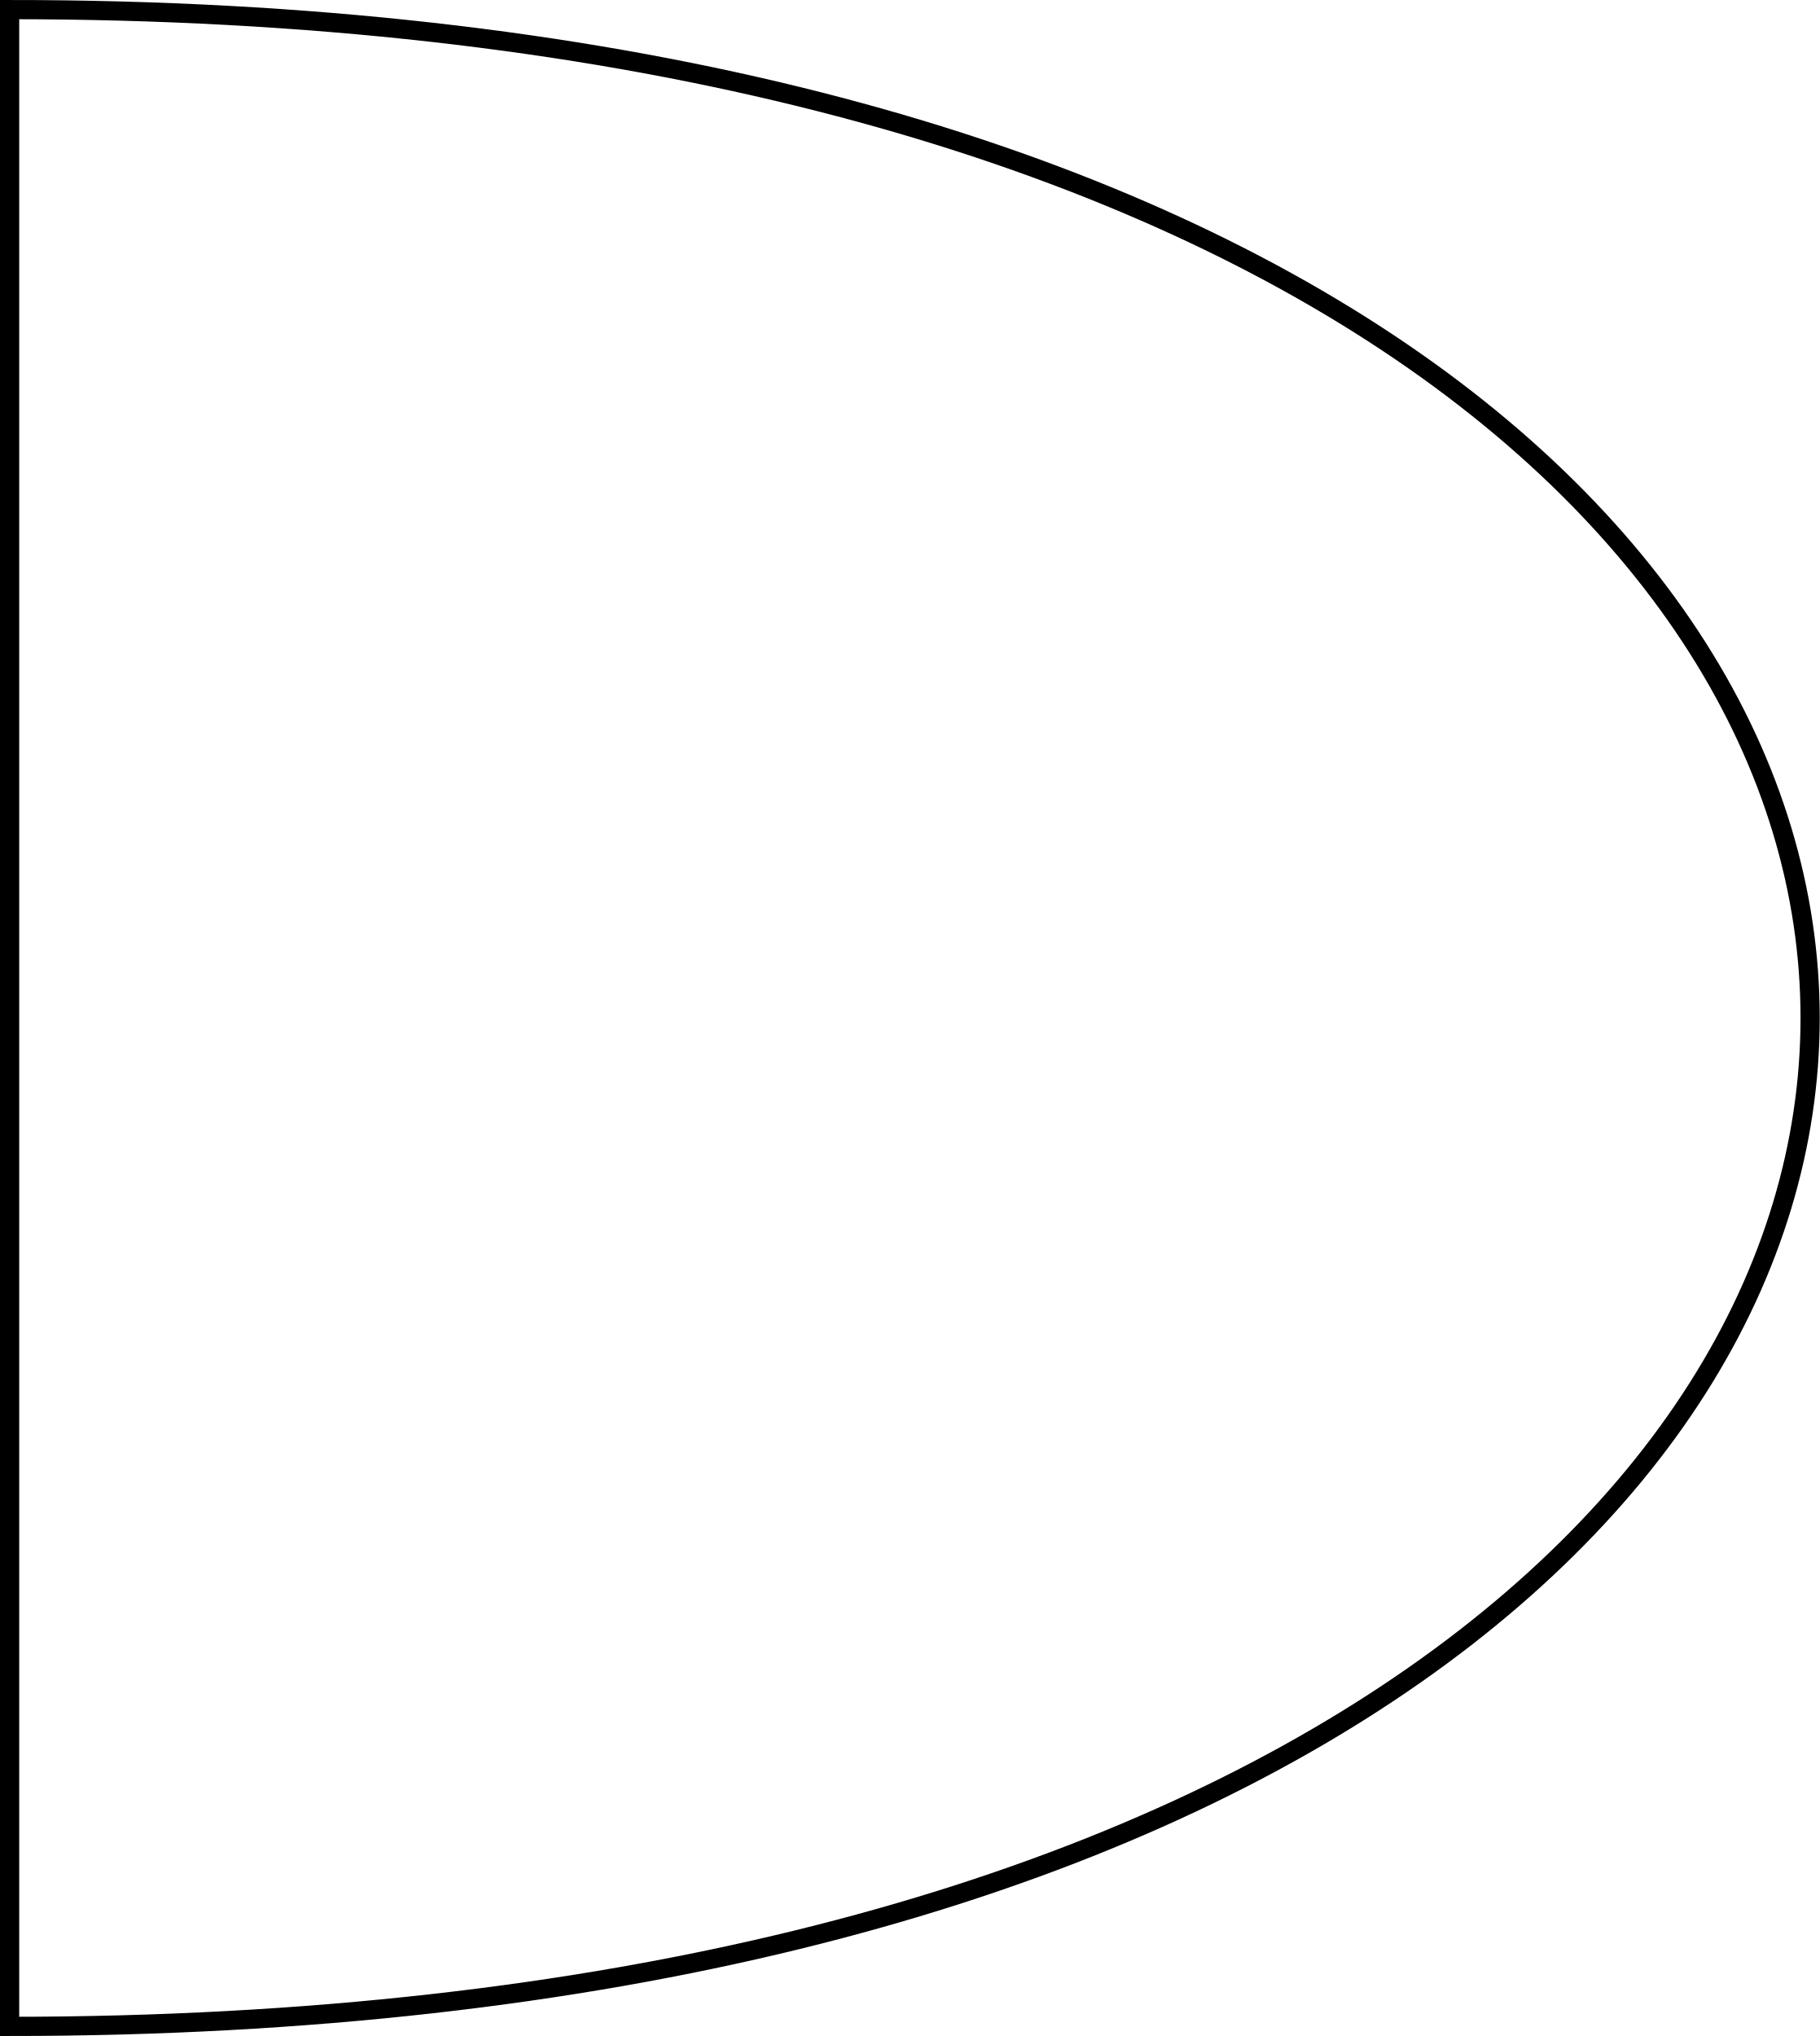
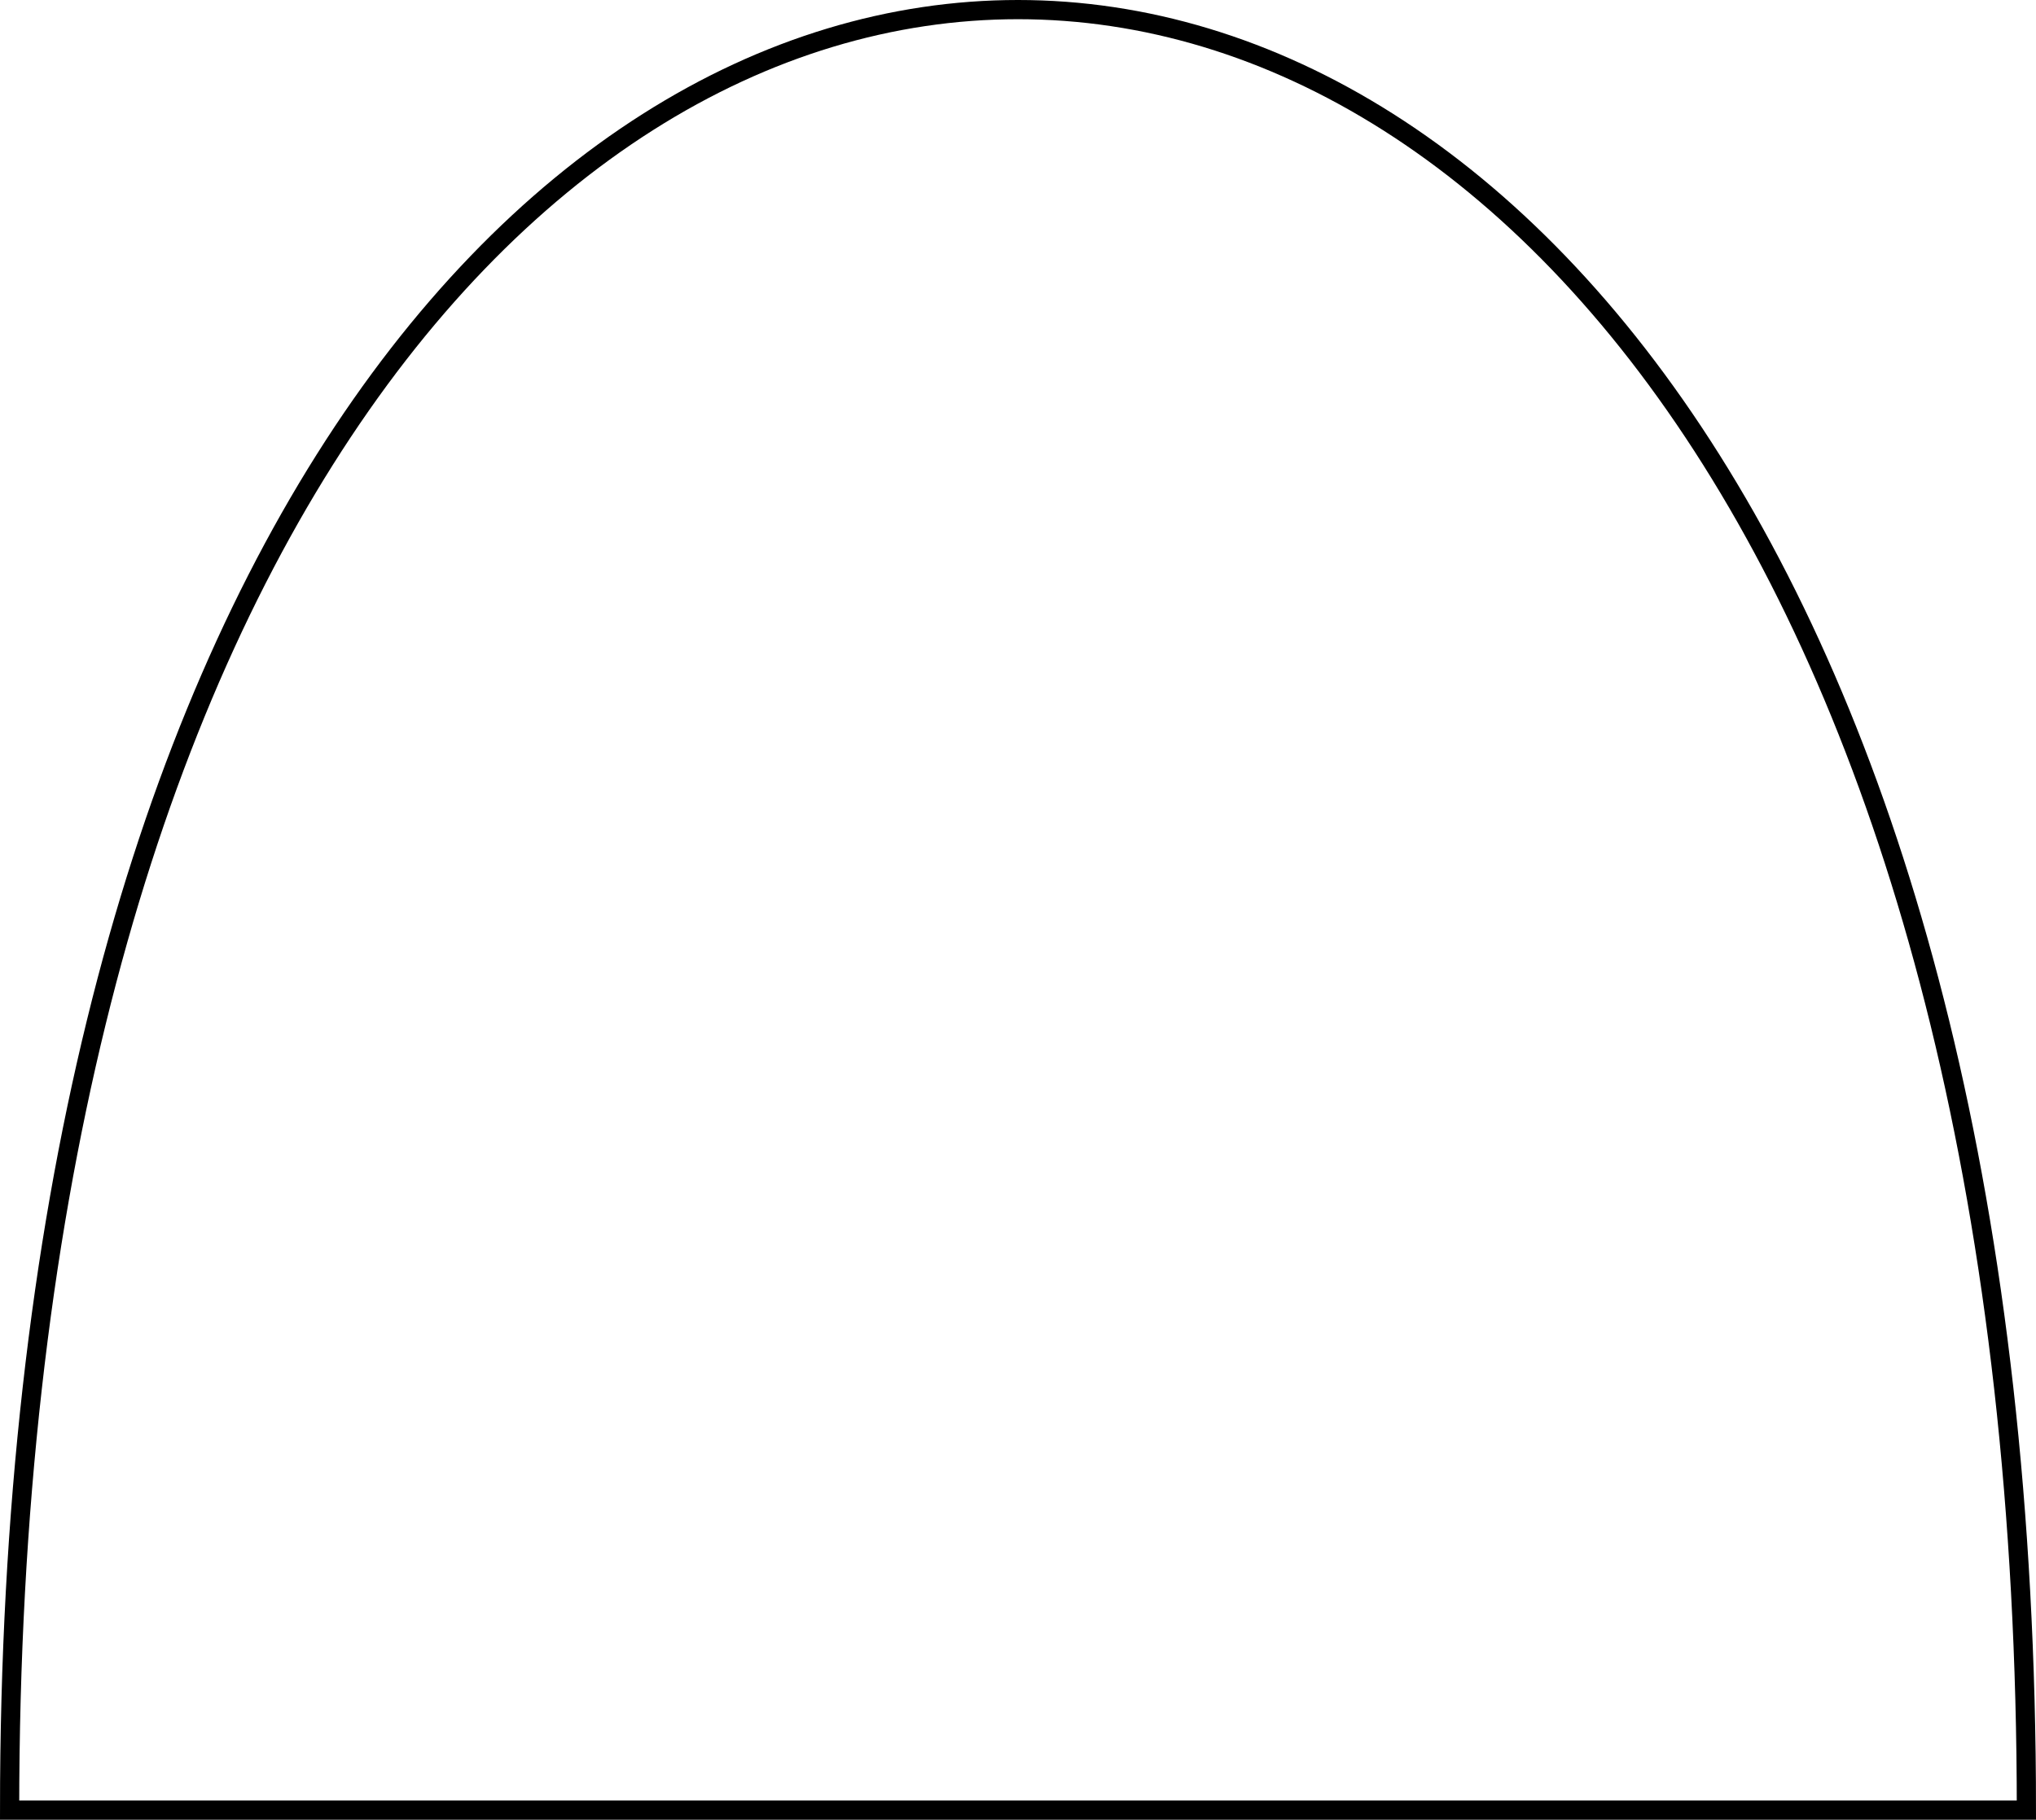
- <svg xmlns="http://www.w3.org/2000/svg" width="26.741mm" height="29.916mm" viewBox="0 0 94.75 106" id="svg2" version="1.1">
+ <svg xmlns="http://www.w3.org/2000/svg" width="29.916mm" height="26.741mm" viewBox="0 0 106 94.75" id="svg2" version="1.1">
  <defs id="defs4" />
-   <g id="layer1" transform="translate(455.5,-181.8622)">
-     <path style="fill:none;fill-rule:evenodd;stroke:#000000;stroke-width:1px;stroke-linecap:butt;stroke-linejoin:miter;stroke-opacity:1" d="m -455,182.362 c 125,0 125,105 0,105 z" id="path3338" />
+   <g id="layer1" transform="translate(461.125,-187.4872)">
+     <path style="fill:none;fill-rule:evenodd;stroke:#000000;stroke-width:1px;stroke-linecap:butt;stroke-linejoin:miter;stroke-opacity:1" d="m -460.625,281.737 c 0,-125 105,-125 105,0 z" id="path3338" />
  </g>
</svg>
